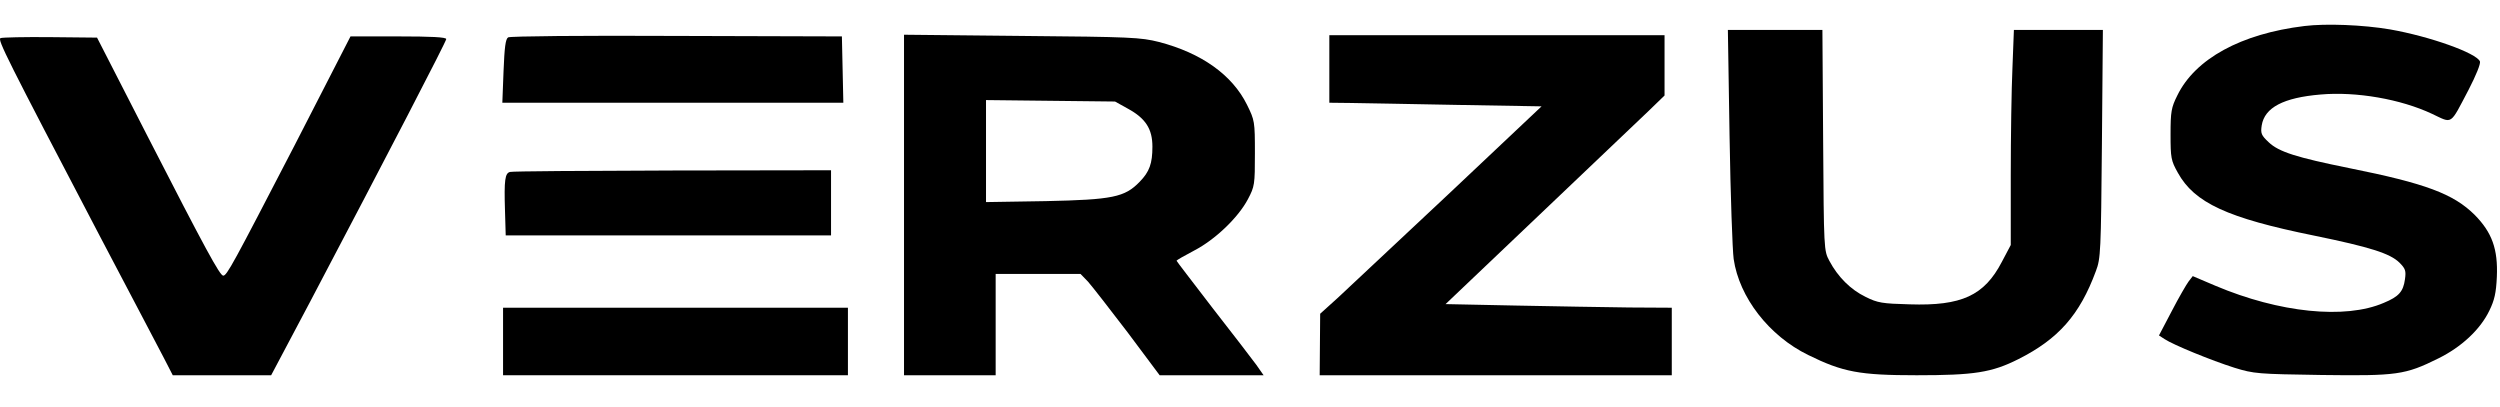
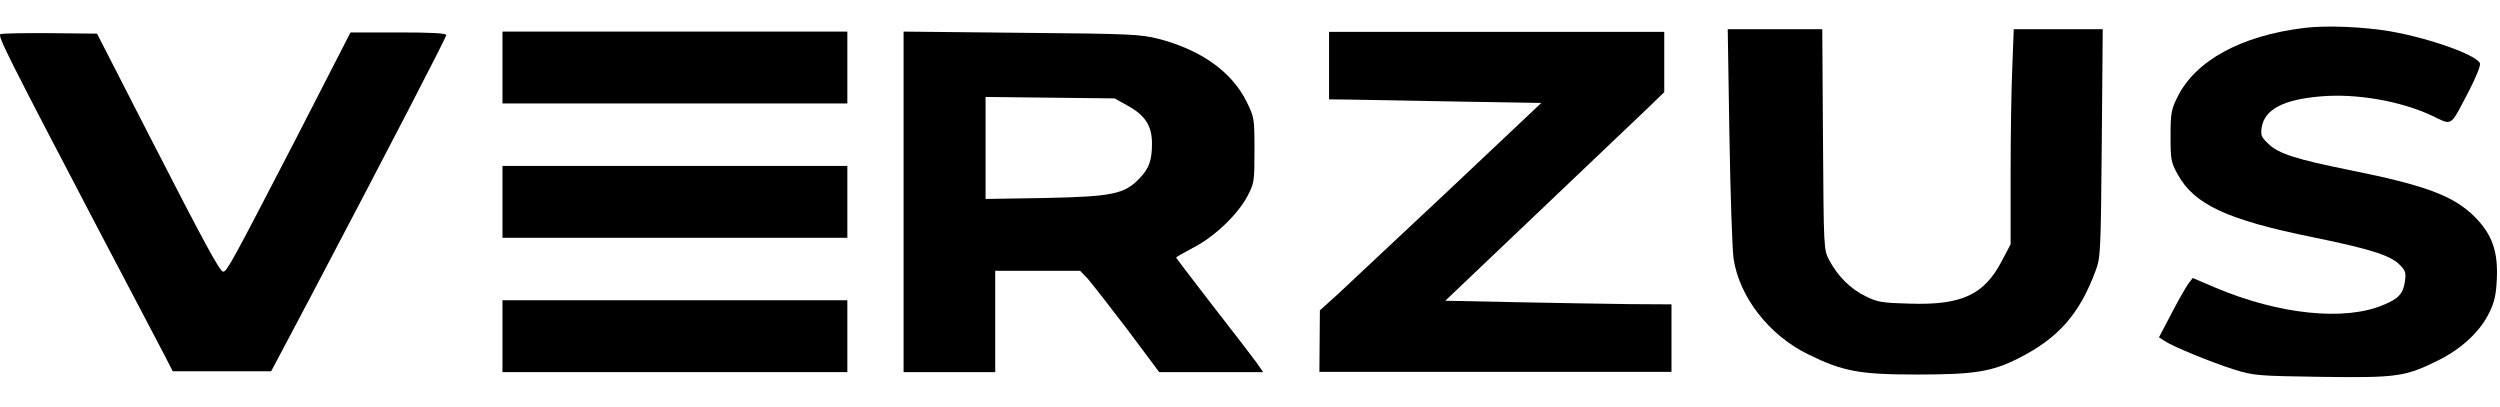
<svg xmlns="http://www.w3.org/2000/svg" version="1.0" width="1161pt" height="189pt" viewBox="0 0 1161 189" preserveAspectRatio="xMidYMid meet" id="svg20">
  <defs id="defs24" />
  <g transform="translate(0,189) scale(0.1,-0.1)" fill="#000000" stroke="none" id="g18">
    <g id="g1254" transform="matrix(1.119959,0,0,1.119959,-1.5620459e-7,-341.4455)">
-       <path d="m 9555.377,1884.518 c -263,-32 -453,-136 -527,-288 -25,-50 -28,-67 -28,-161 0,-98 2,-109 30,-159 69,-125 205,-188 565,-261 234,-48 315,-74 354,-112 25,-25 28,-34 23,-69 -7,-51 -25,-72 -88,-98 -160,-69 -433,-41 -698,71 l -94,40 -17,-22 c -9,-12 -41,-67 -70,-123 l -53,-101 23,-15 c 36,-24 195,-89 290,-119 81,-25 97,-26 360,-30 314,-4 347,0 486,69 95,47 173,119 211,198 21,43 28,73 31,140 5,115 -20,184 -92,257 -88,87 -202,130 -521,194 -217,44 -291,67 -333,107 -31,29 -34,37 -29,70 12,74 90,115 244,128 148,13 332,-19 462,-80 87,-41 73,-50 152,100 31,60 50,107 47,117 -14,35 -208,104 -373,133 -112,19 -266,25 -355,14 z" id="path2" />
-       <path d="m 2.377,1834.446 c -14,-5 23,-79 410,-818 127,-242 248,-471 268,-510 l 36,-70 h 204 204 l 159,300 c 327,621 567,1084 567,1094 0,8 -64,11 -198,11 h -199 l -232,-452 C 965.377,895.446 940.377,848.446 925.377,849.446 c -14,1 -73,109 -313,577 l -210,410 -194,2 c -106,1 -199,-1 -206,-4 z" id="path4" />
-       <path d="M 3748.577,1142.446 V 436.446 h 190 190 v 210 210 h 176 176 l 31,-32 c 16,-18 90,-113 164,-210 l 133,-178 h 216 215 l -30,43 c -17,23 -98,129 -181,235 -82,107 -150,195 -150,197 0,2 33,21 73,42 87,45 183,137 223,213 28,53 29,61 29,190 0,133 -1,137 -33,202 -61,123 -188,214 -365,260 -76,19 -115,21 -569,25 l -488,5 z m 929,399 c 73,-40 101,-84 101,-157 0,-70 -12,-104 -53,-146 -62,-64 -112,-74 -389,-80 l -248,-4 v 212 211 l 268,-3 267,-3 z" id="path8" />
-       <path d="m 5512.177,1706.446 v -140 l 88,-1 c 48,-1 246,-4 440,-8 l 352,-6 -387,-365 c -214,-201 -420,-394 -459,-430 l -72,-65 -1,-127 -1,-128 h 730 730 v 140 140 l -177,1 c -98,1 -309,5 -470,8 l -291,6 389,370 c 214,204 418,398 454,432 l 65,63 v 125 125 h -695 -695 z" id="path10" />
-       <path d="m 7171.777,1426.446 c 4,-244 12,-472 17,-508 23,-159 147,-319 309,-398 144,-71 213,-84 450,-84 238,0 311,11 422,67 165,83 254,183 321,365 20,52 21,81 25,528 l 4,472 h -185 -184 l -6,-157 c -4,-87 -7,-288 -7,-447 V 976.446 l -37,-70 c -73,-140 -167,-183 -382,-176 -114,3 -133,6 -183,31 -62,30 -115,83 -150,149 -23,43 -23,45 -26,501 l -3,457 h -196 -196 z" id="path12" />
-       <g id="g1227" transform="translate(-584.023,176.4458)">
-         <path d="m 2691,1661 c -11,-7 -15,-42 -19,-140 l -5,-131 h 707 707 l -3,138 -3,137 -685,2 c -391,2 -691,-1 -699,-6 z" id="path6" />
-         <path d="m 2699,1103 c -21,-5 -25,-33 -21,-160 l 3,-103 h 675 674 v 135 135 l -657,-1 c -362,-1 -665,-3 -674,-6 z" id="path14" />
-         <path d="M 2670,400 V 260 h 715 715 v 140 140 h -715 -715 z" id="path16" />
+       <path d="m 9555.377,1876.718 c -263,-32 -453,-136 -527,-288 -25,-50 -28,-67 -28,-161 0,-98 2,-109 30,-159 69,-125 205,-188 565,-261 234,-48 315,-74 354,-112 25,-25 28,-34 23,-69 -7,-51 -25,-72 -88,-98 -160,-69 -433,-41 -698,71 l -94,40 -17,-22 c -9,-12 -41,-67 -70,-123 l -53,-101 23,-15 c 36,-24 195,-89 290,-119 81,-25 97,-26 360,-30 314,-4 347,0 486,69 95,47 173,119 211,198 21,43 28,73 31,140 5,115 -20,184 -92,257 -88,87 -202,130 -521,194 -217,44 -291,67 -333,107 -31,29 -34,37 -29,70 12,74 90,115 244,128 148,13 332,-19 462,-80 87,-41 73,-50 152,100 31,60 50,107 47,117 -14,35 -208,104 -373,133 -112,19 -266,25 -355,14 z" id="path2" style="fill:#000000" />
+       <path d="m 2.377,1850.923 c -14,-5 23,-79 410,-818 127,-242 248,-471 268,-510 l 36,-70 h 204 204 l 159,300 c 327,621 567,1084 567,1094 0,8 -64,11 -198,11 h -199 l -232,-452 C 965.377,911.923 940.377,864.923 925.377,865.923 c -14,1 -73,109 -313,577 l -210,410 -194,2 c -106,1 -199,-1 -206,-4 z" id="path4" style="fill:#000000" />
+       <path d="M 3746.777,1155.423 V 449.423 h 190 190 v 210 210 h 176 176 l 31,-32 c 16,-18 90,-113 164,-210 l 133,-178 h 216 215 l -30,43 c -17,23 -98,129 -181,235 -82,107 -150,195 -150,197 0,2 33,21 73,42 87,45 183,137 223,213 28,53 29,61 29,190 0,133 -1,137 -33,202 -61,123 -188,214 -365,260 -76,19 -115,21 -569,25 l -488,5 z m 929,399 c 73,-40 101,-84 101,-157 0,-70 -12,-104 -53,-146 -62,-64 -112,-74 -389,-80 l -248,-4 v 212 211 l 268,-3 267,-3 z" id="path8" style="fill:#000000" />
+       <path d="m 5510.977,1720.423 v -140 l 88,-1 c 48,-1 246,-4 440,-8 l 352,-6 -387,-365 c -214,-201 -420,-394 -459,-430 l -72,-65 -1,-127 -1,-128 h 730 730 v 140 140 l -177,1 c -98,1 -309,5 -470,8 l -291,6 389,370 c 214,204 418,398 454,432 l 65,63 v 125 125 h -695 -695 z" id="path10" style="fill:#000000" />
+       <path d="m 7171.177,1429.423 c 4,-244 12,-472 17,-508 23,-159 147,-319 309,-398 144,-71 213,-84 450,-84 238,0 311,11 422,67 165,83 254,183 321,365 20,52 21,81 25,528 l 4,472 h -185 -184 l -6,-157 c -4,-87 -7,-288 -7,-447 V 979.423 l -37,-70 c -73,-140 -167,-183 -382,-176 -114,3 -133,6 -183,31 -62,30 -115,83 -150,149 -23,43 -23,45 -26,501 l -3,457 h -196 -196 z" id="path12" style="fill:#000000" />
+       <g id="g1227" transform="translate(-476.0456,189.4229)" style="fill:#000000">
+         <path d="M 2559.623,408.989 V 260 h 715 715 v 148.989 148.989 h -715 -715 z" id="path16" style="fill:#000000;stroke-width:1.032" />
+         <path d="m 2559.623,1523.011 v -148.989 h 715 715 v 148.989 148.989 h -715 -715 z" id="path16-3" style="fill:#000000;stroke-width:1.032" />
+         <path d="m 2559.623,966 v -148.989 h 715 715 v 148.989 148.989 h -715 -715 z" id="path16-3-6" style="fill:#000000;stroke-width:1.032" />
      </g>
    </g>
  </g>
</svg>
